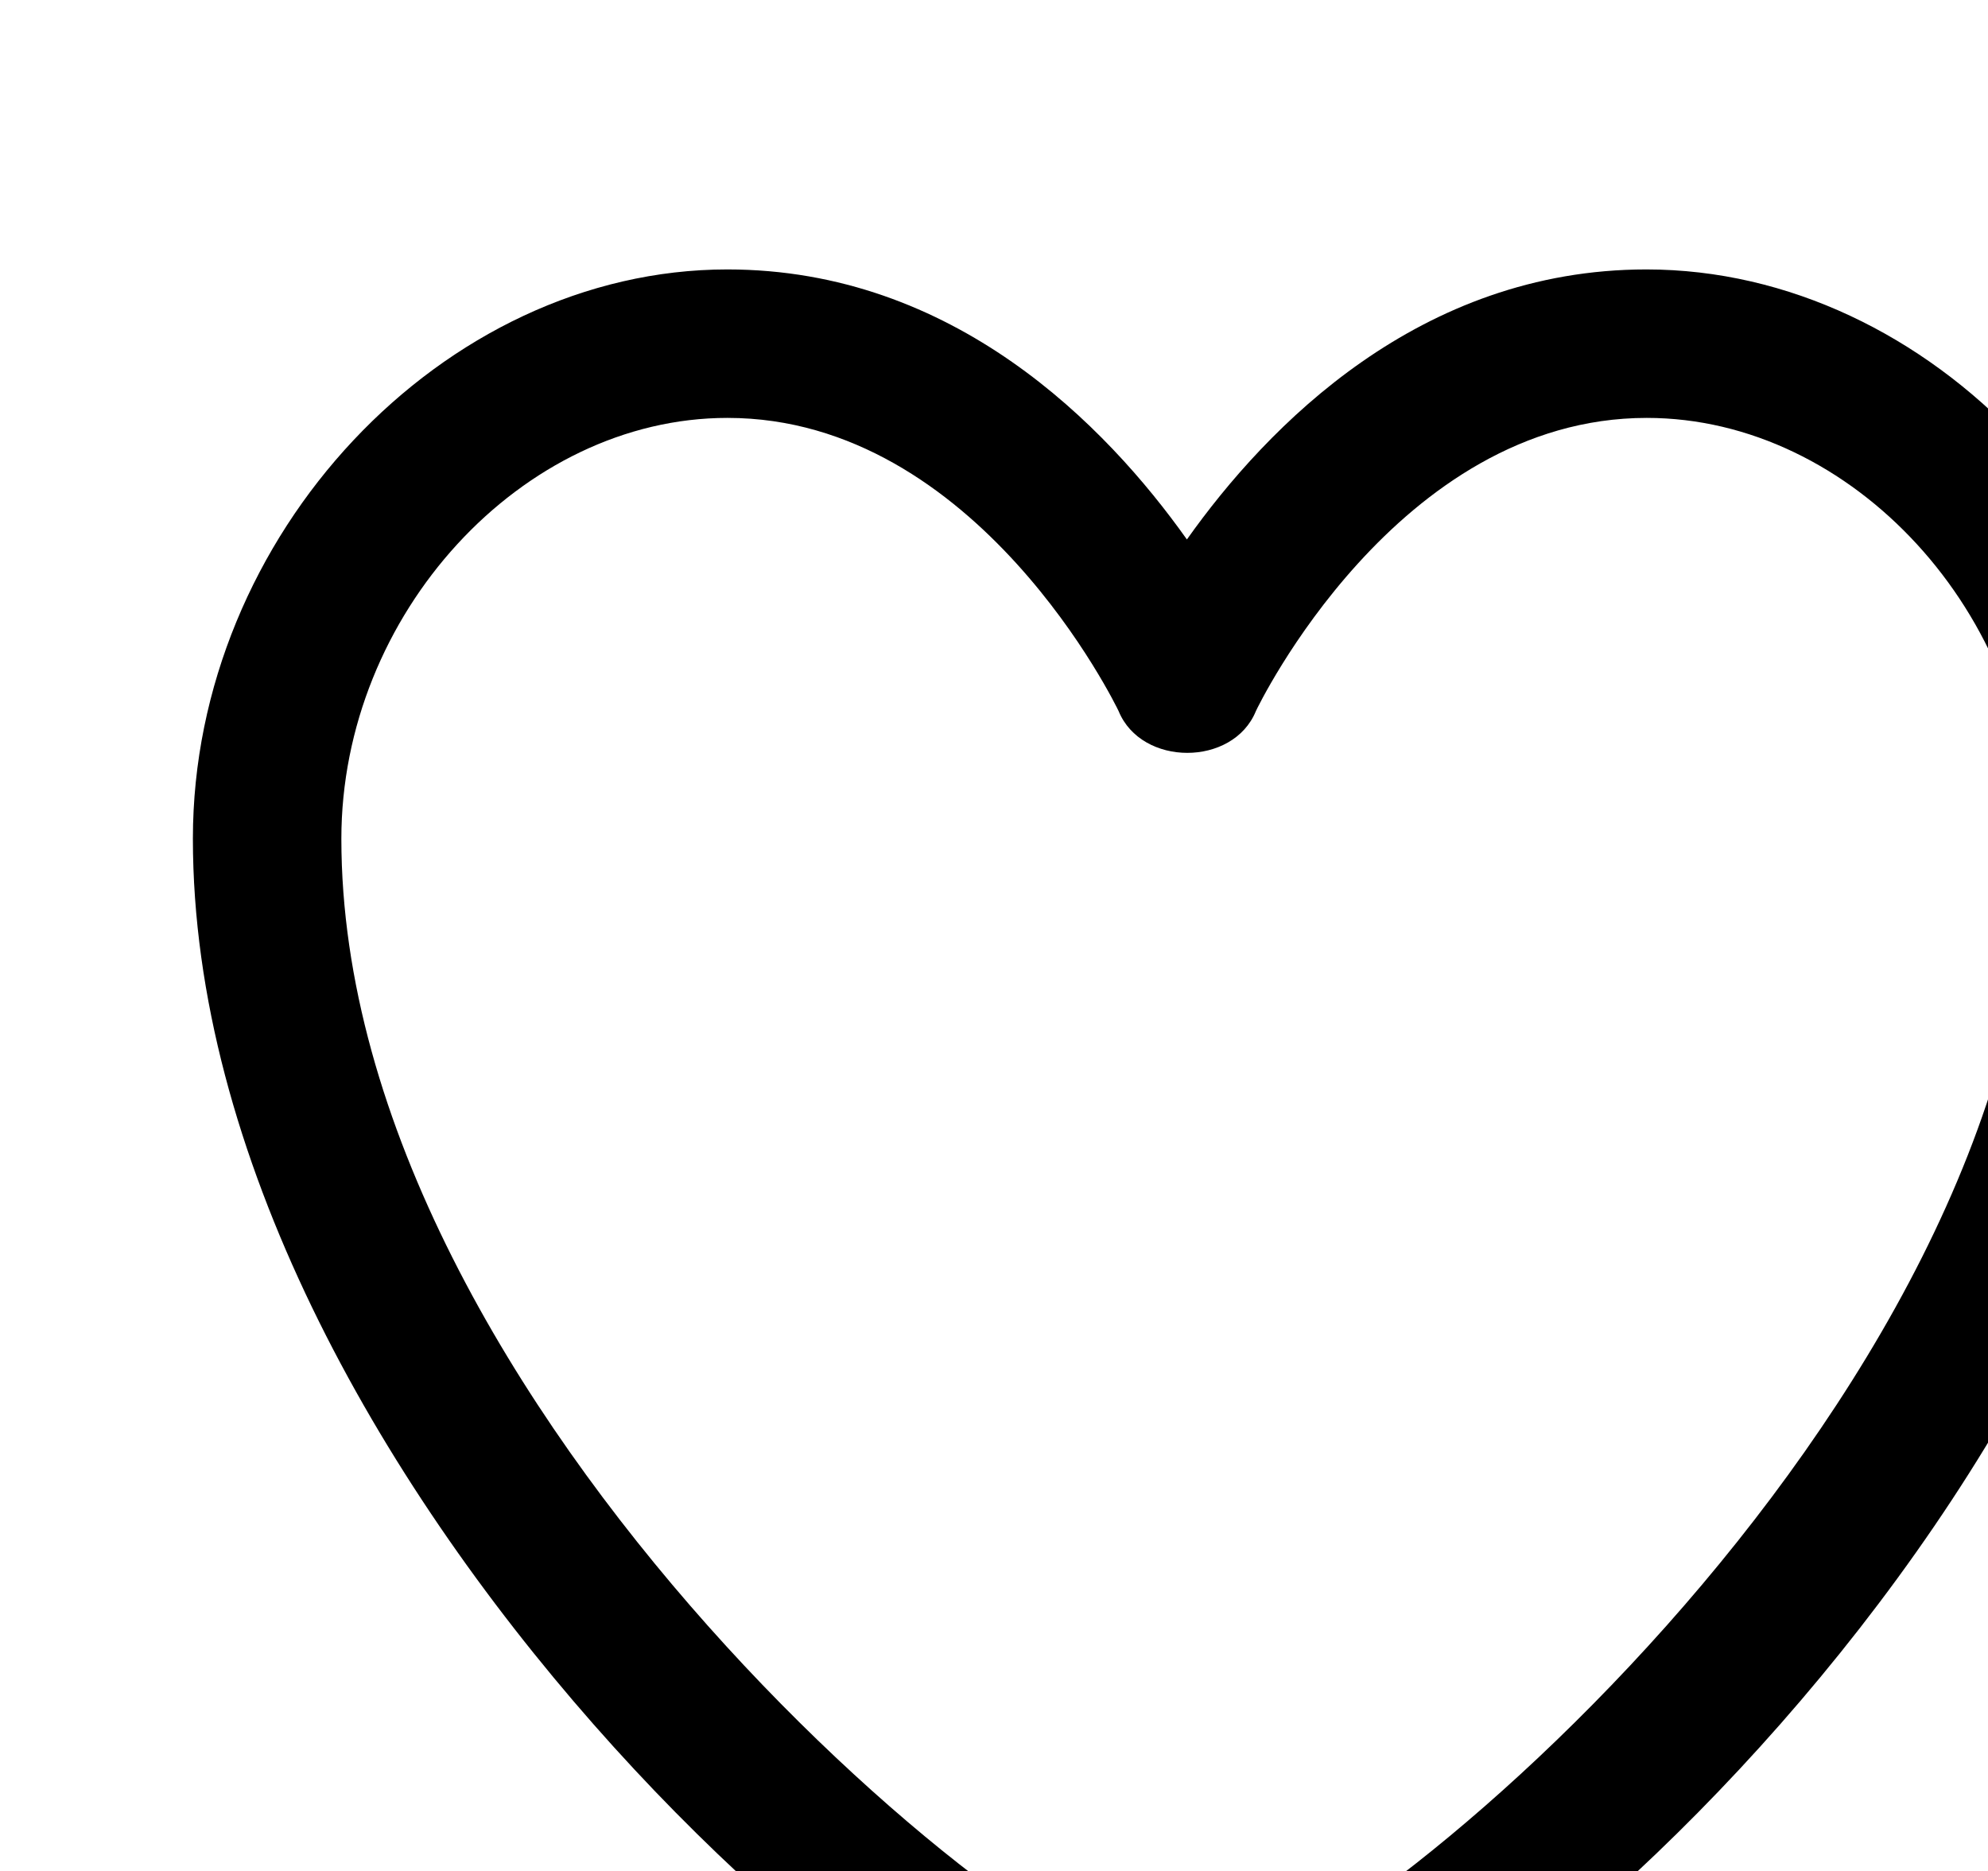
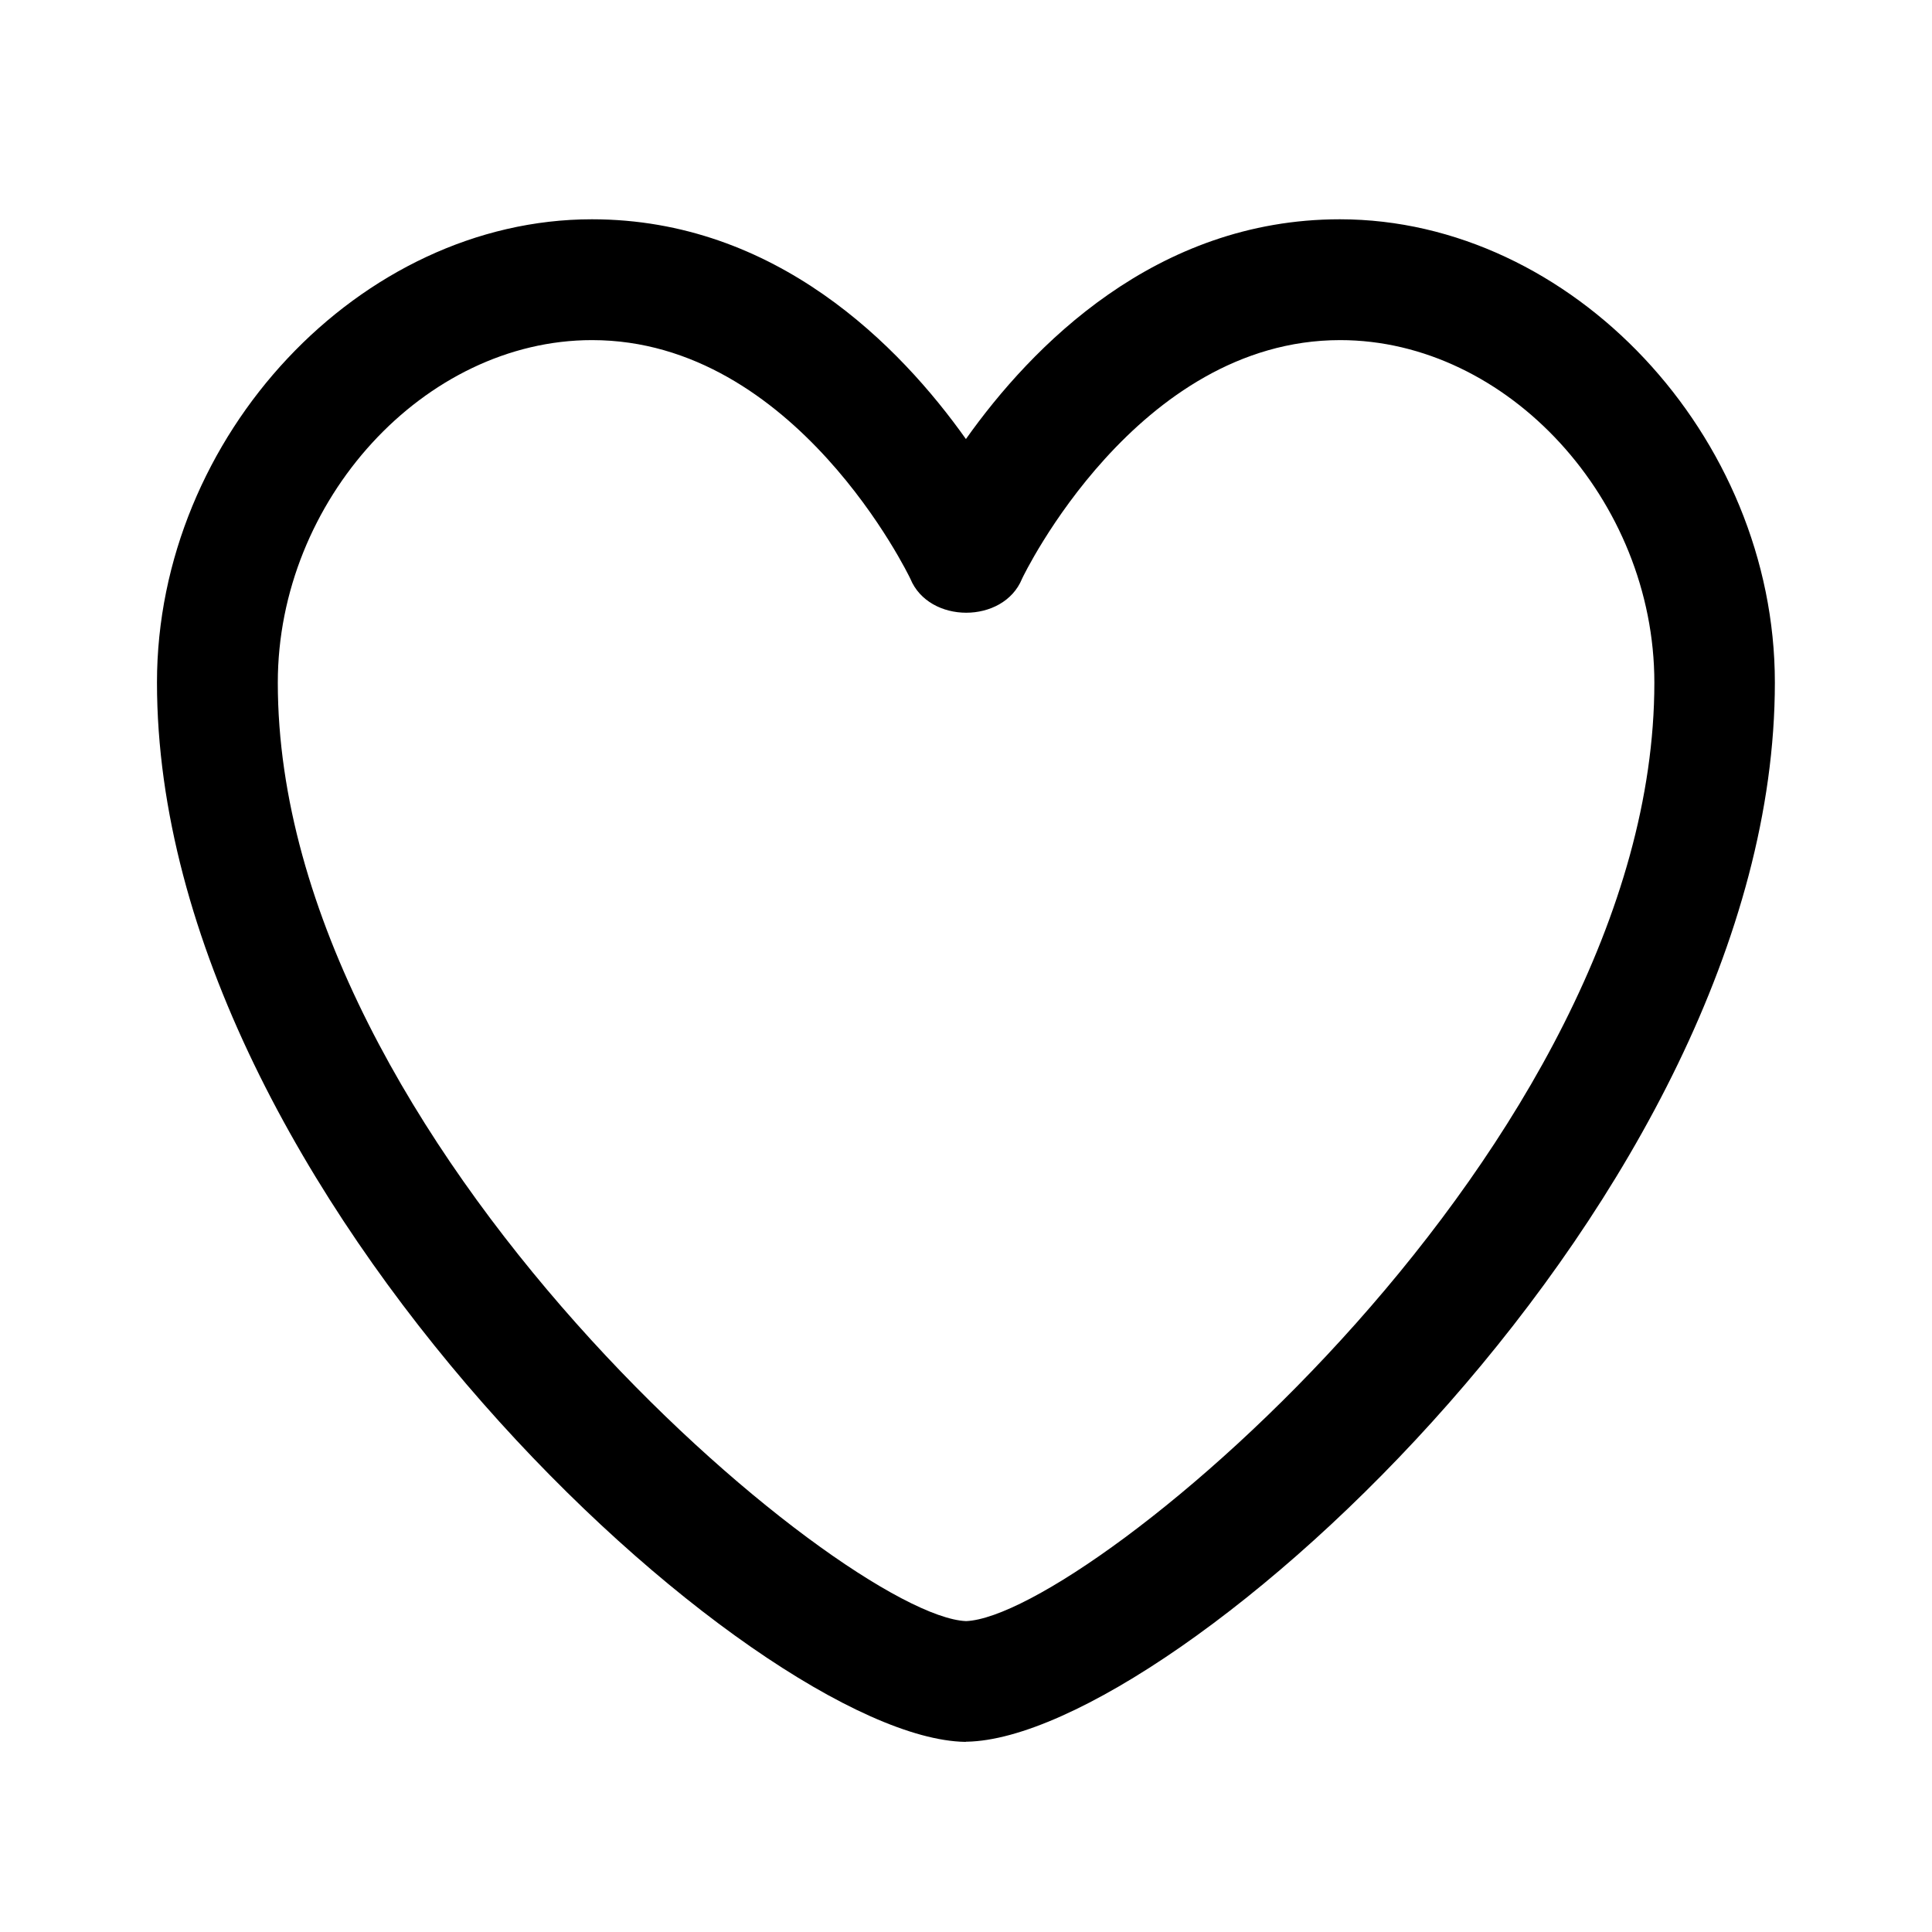
- <svg xmlns="http://www.w3.org/2000/svg" aria-hidden="true" viewbox="0 0 24 24">
-   <g fill="currentColor">
-     <path d="M12 21.638h-.014C9.403 21.59 1.95 14.856 1.95 8.478c0-3.064 2.525-5.754                 5.403-5.754 2.29 0 3.83 1.58 4.646 2.73.814-1.148 2.354-2.73 4.645-2.73 2.88 0                 5.404 2.69 5.404 5.755 0 6.376-7.454 13.11-10.037 13.157H12zM7.354 4.225c-2.08                 0-3.903 1.988-3.903 4.255 0 5.74 7.034 11.596 8.55 11.658 1.518-.062 8.55-5.917                 8.55-11.658 0-2.267-1.823-4.255-3.903-4.255-2.528 0-3.94 2.936-3.952                 2.965-.23.562-1.156.562-1.387 0-.014-.03-1.425-2.965-3.954-2.965z" fill="currentColor" />
+ <svg xmlns="http://www.w3.org/2000/svg" aria-hidden="true" viewbox="0 0 24 24" width="24" height="24" fill="currentColor">
+   <g>
+     <path d="M12 21.638h-.014C9.403 21.59 1.95 14.856 1.95 8.478c0-3.064 2.525-5.754 5.403-5.754 2.29 0 3.83 1.58 4.646 2.73.814-1.148 2.354-2.73 4.645-2.73 2.88 0 5.404 2.69 5.404 5.755 0 6.376-7.454 13.11-10.037 13.157H12zM7.354 4.225c-2.08 0-3.903 1.988-3.903 4.255 0 5.74 7.034 11.596 8.55 11.658 1.518-.062 8.55-5.917 8.55-11.658 0-2.267-1.823-4.255-3.903-4.255-2.528 0-3.94 2.936-3.952 2.965-.23.562-1.156.562-1.387 0-.014-.03-1.425-2.965-3.954-2.965z" fill="currentColor" />
  </g>
</svg>
